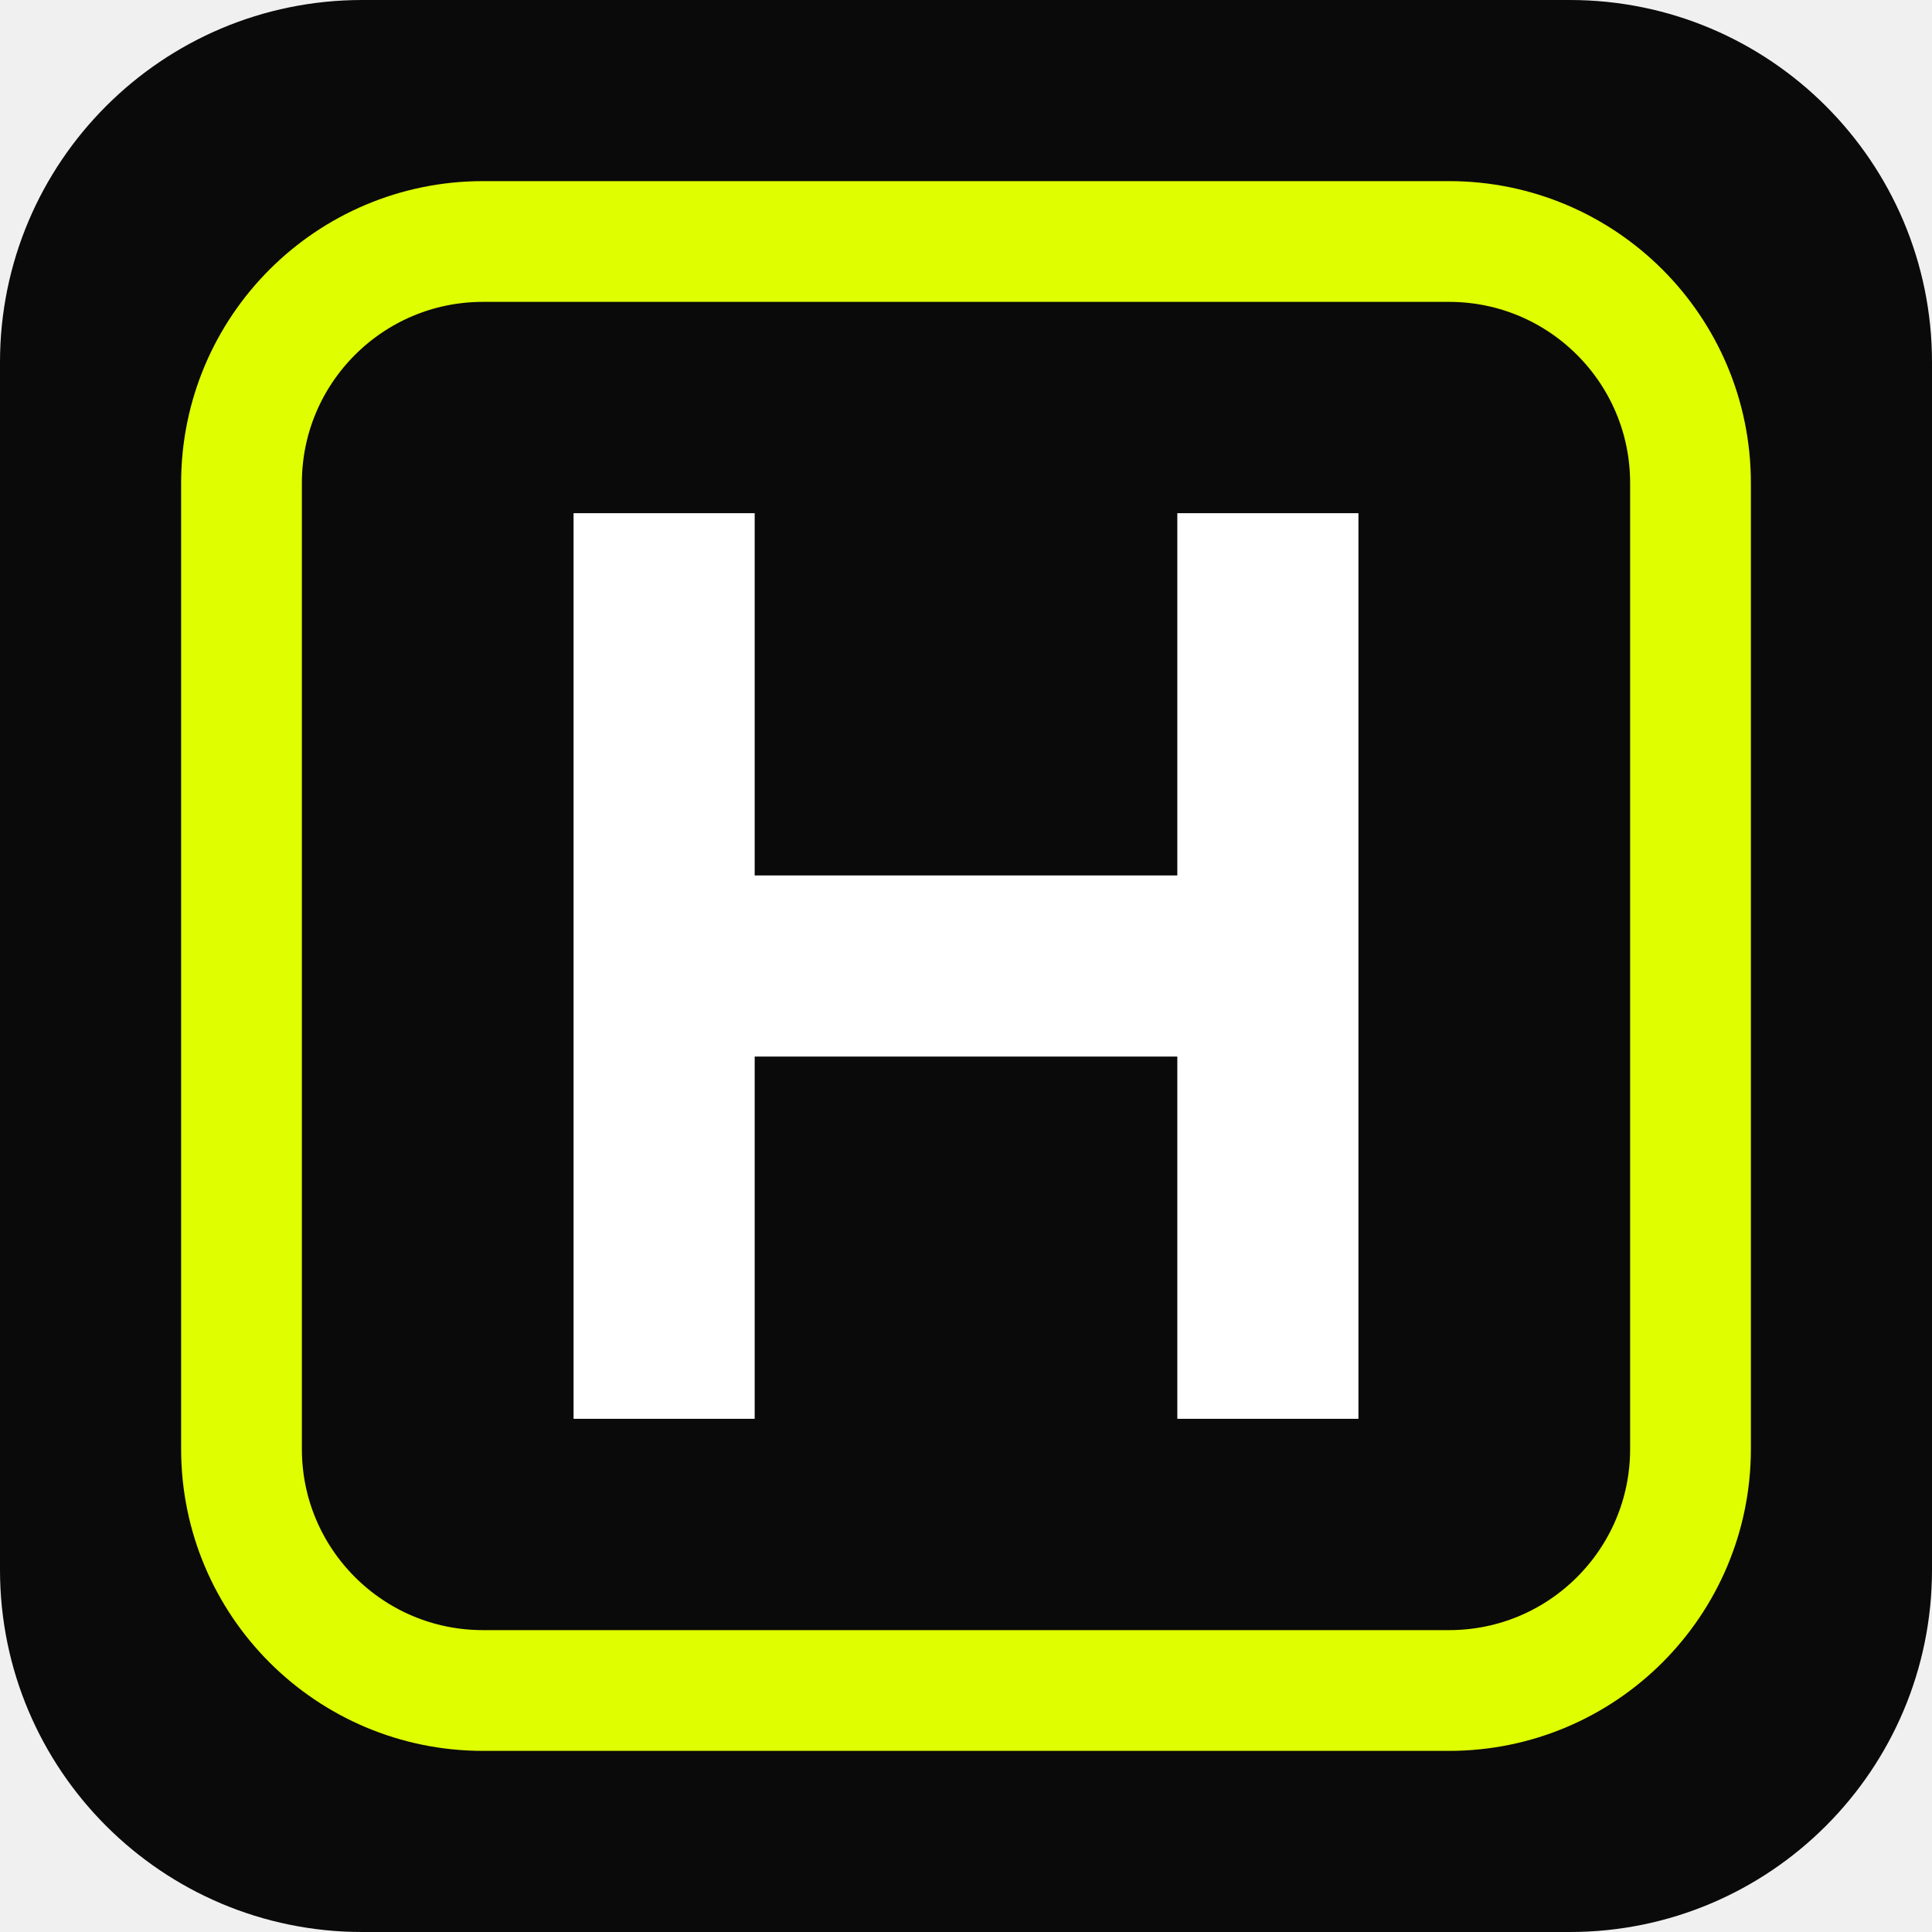
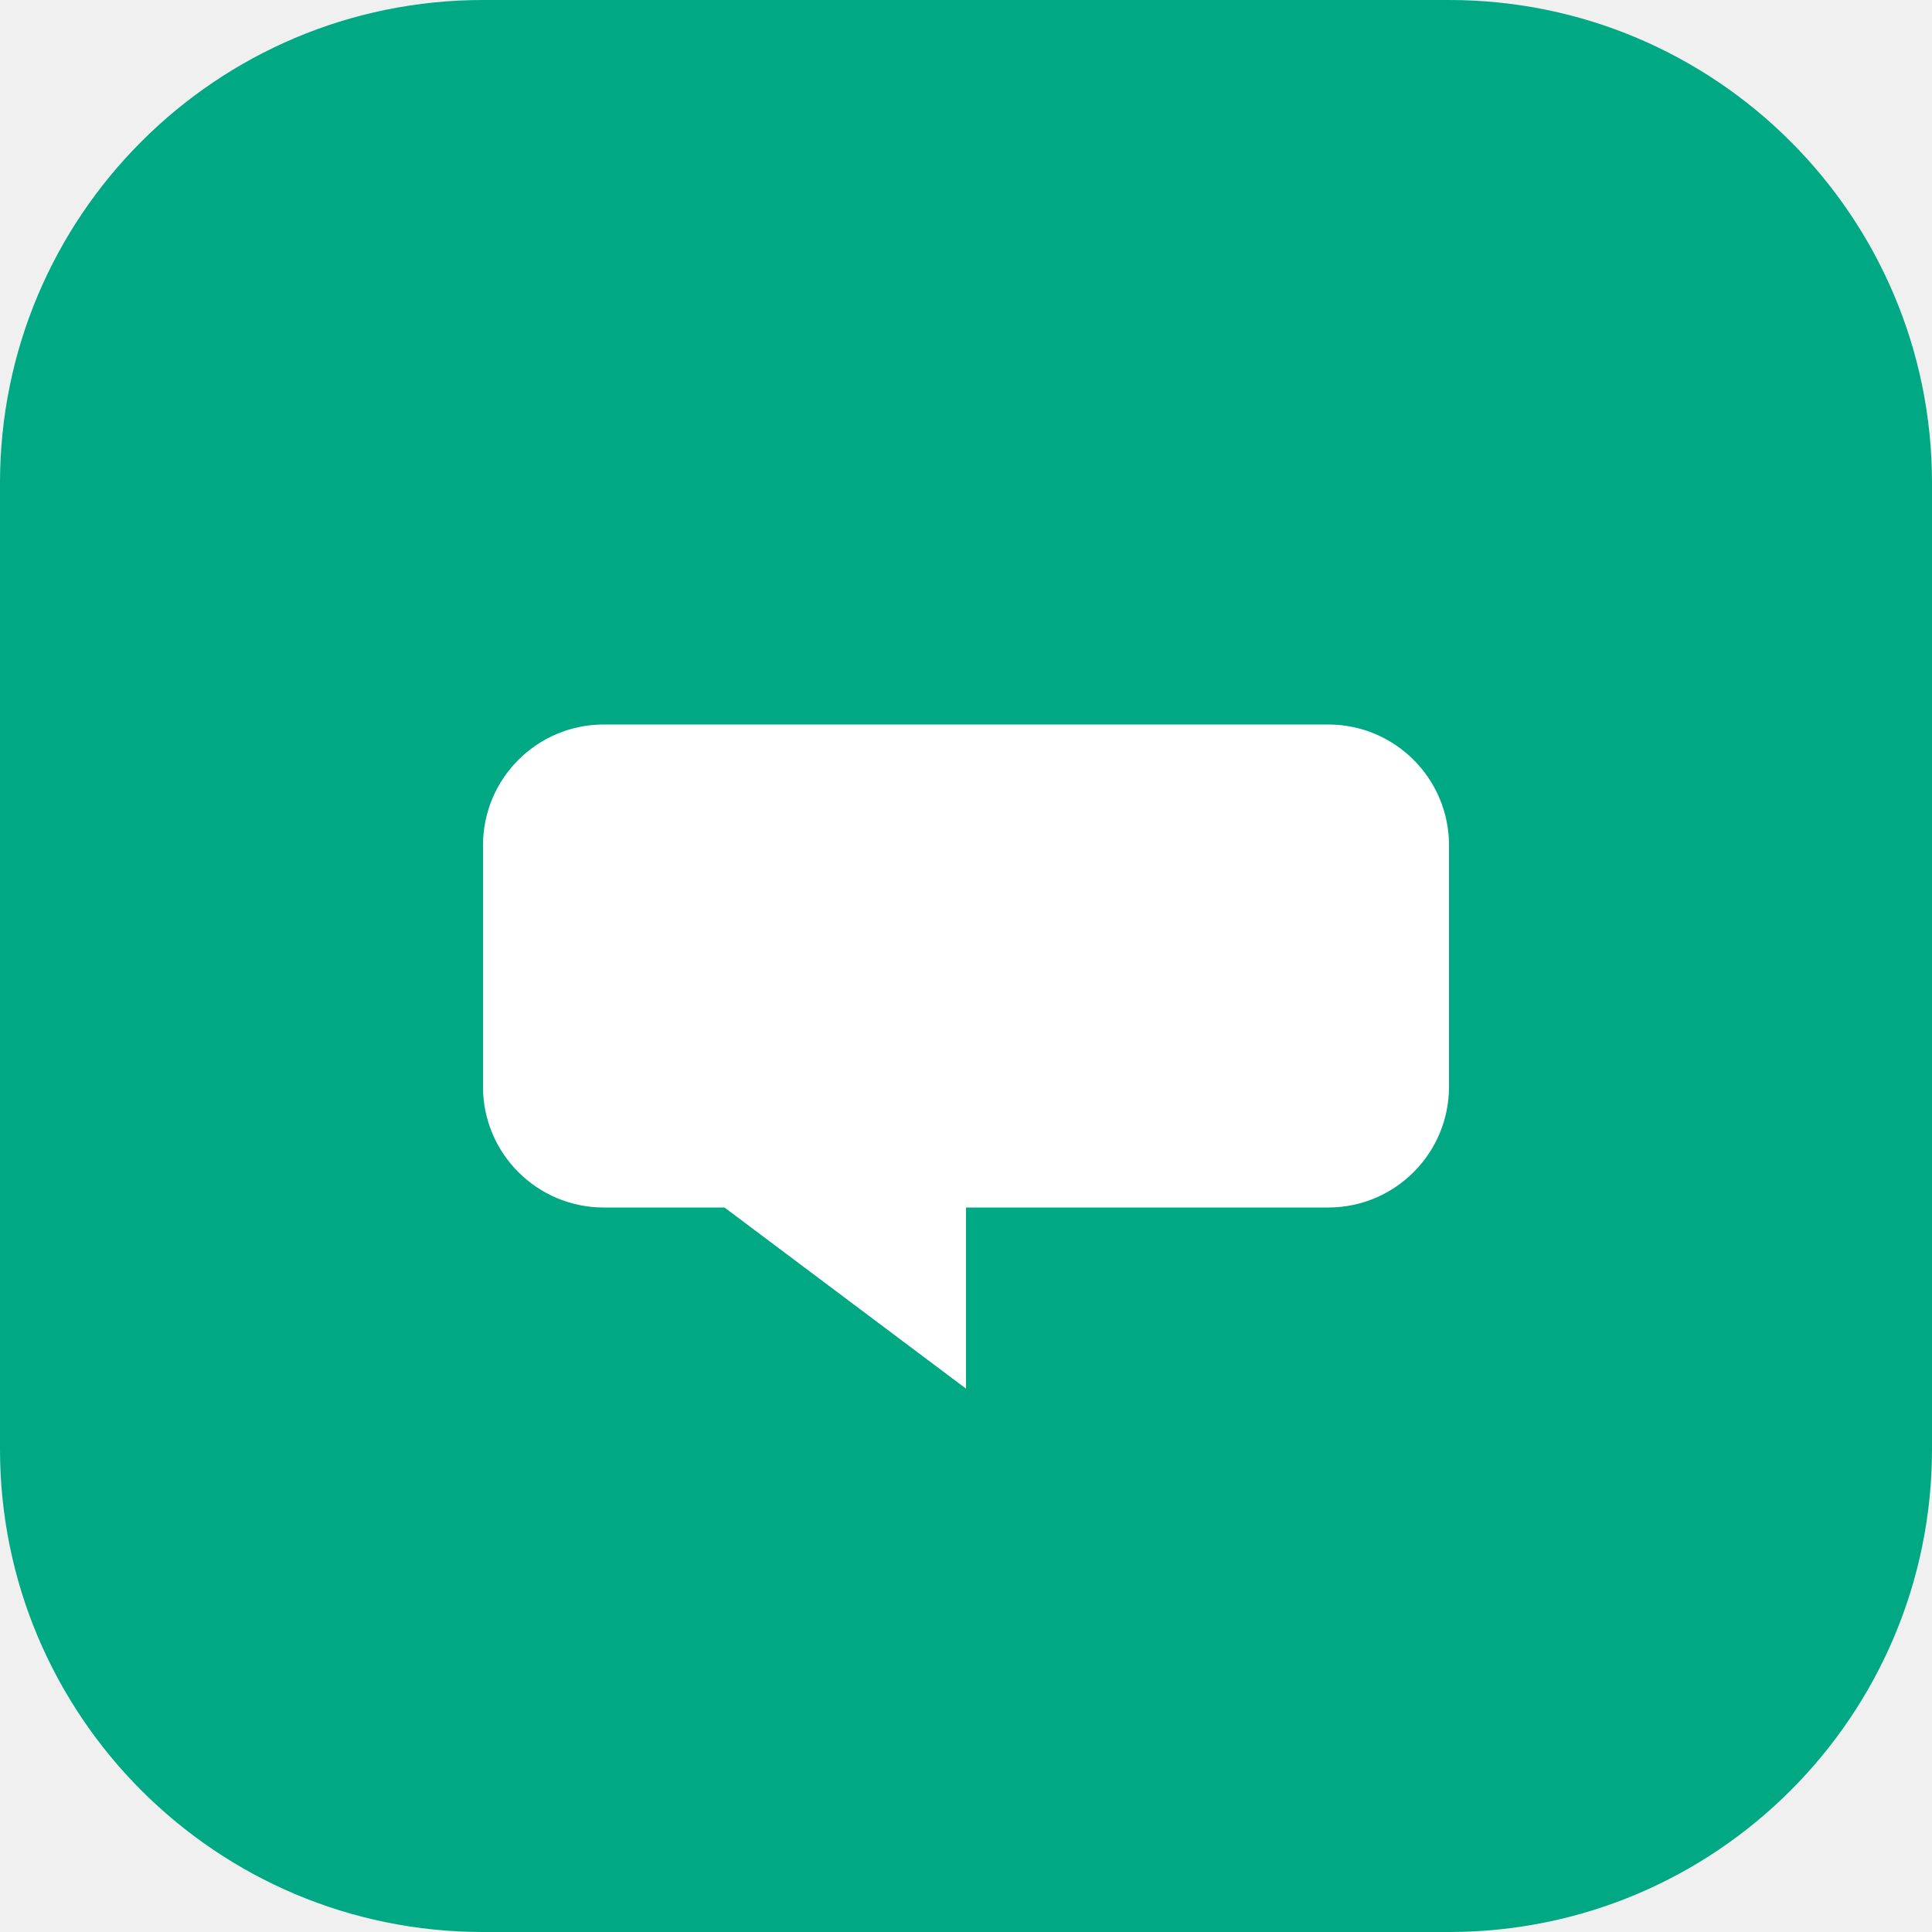
<svg xmlns="http://www.w3.org/2000/svg" width="64" height="64" viewBox="0 0 64 64" fill="none">
-   <rect width="64" height="64" rx="12" fill="#0A0A0A" />
-   <rect x="8" y="8" width="48" height="48" rx="8" stroke="#DFFF00" stroke-width="4" />
-   <path d="M22 20V44M42 20V44M22 32H42" stroke="white" stroke-width="6" stroke-linecap="square" />
+   <rect width="64" height="64" rx="16" fill="#00A884" />
+   <path d="M44 24H20C17.791 24 16 25.791 16 28V36C16 38.209 17.791 40 20 40H24L32 46V40H44C46.209 40 48 38.209 48 36V28C48 25.791 46.209 24 44 24Z" fill="white" />
</svg>
